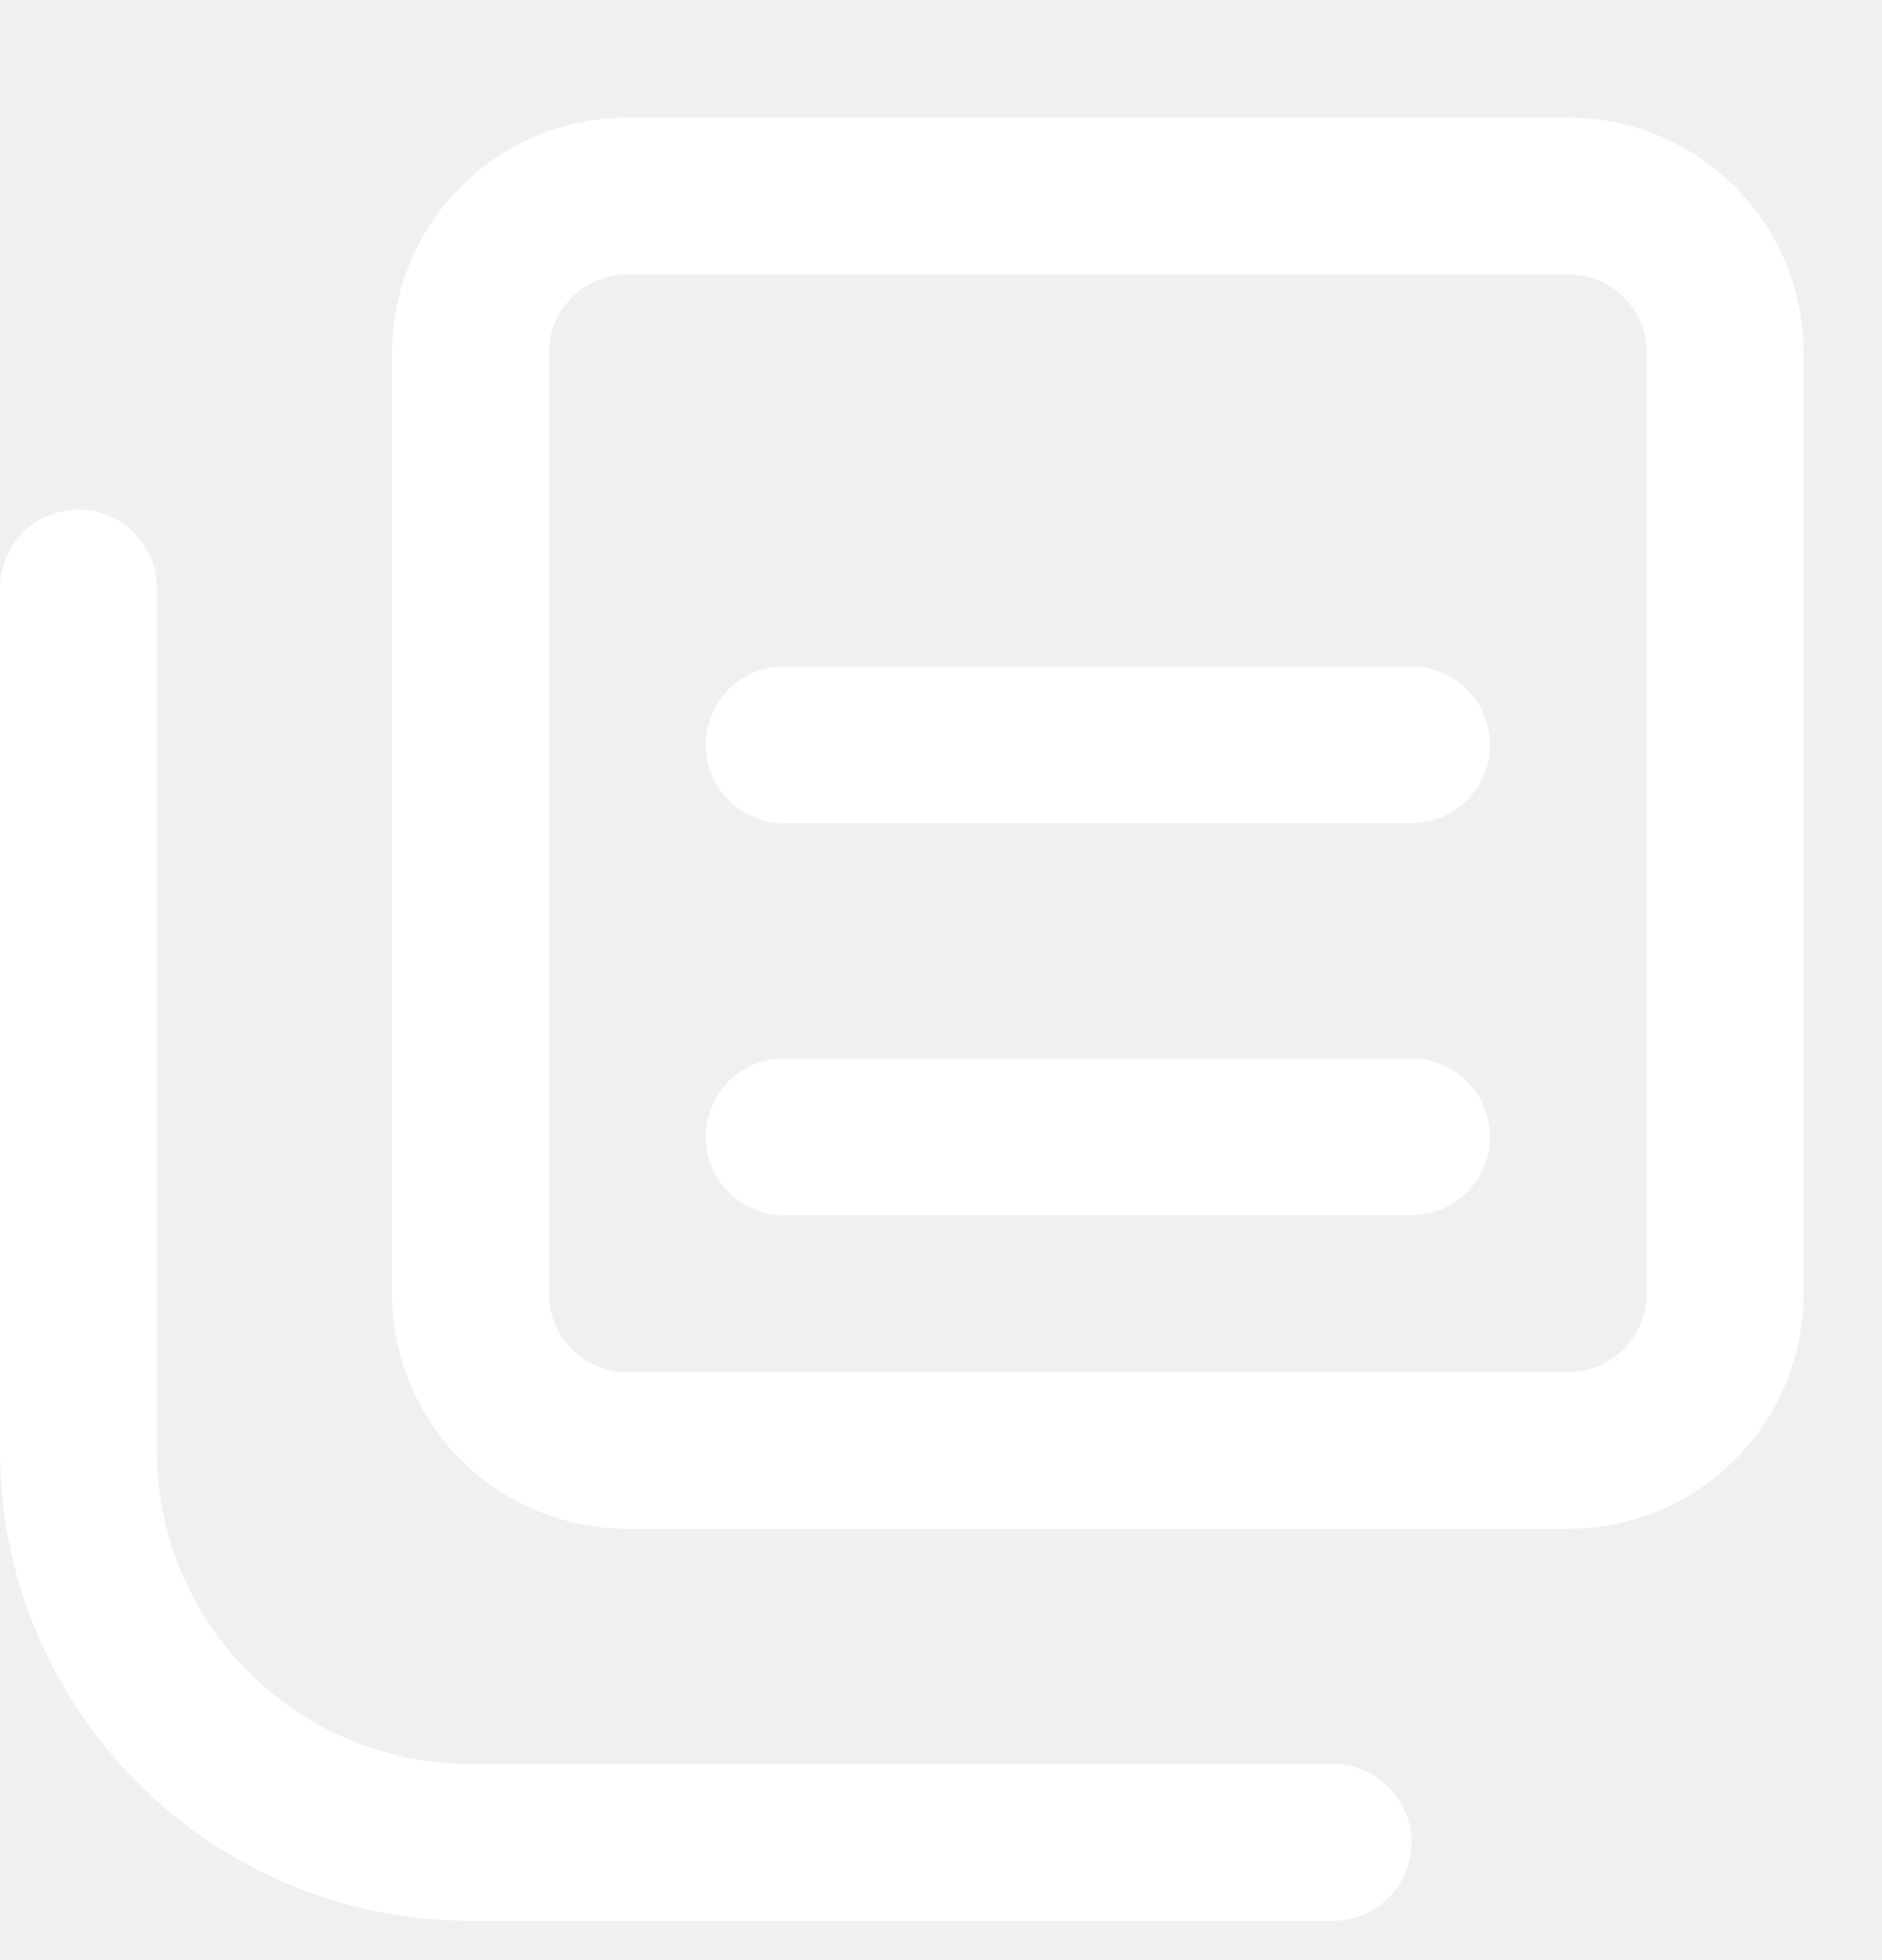
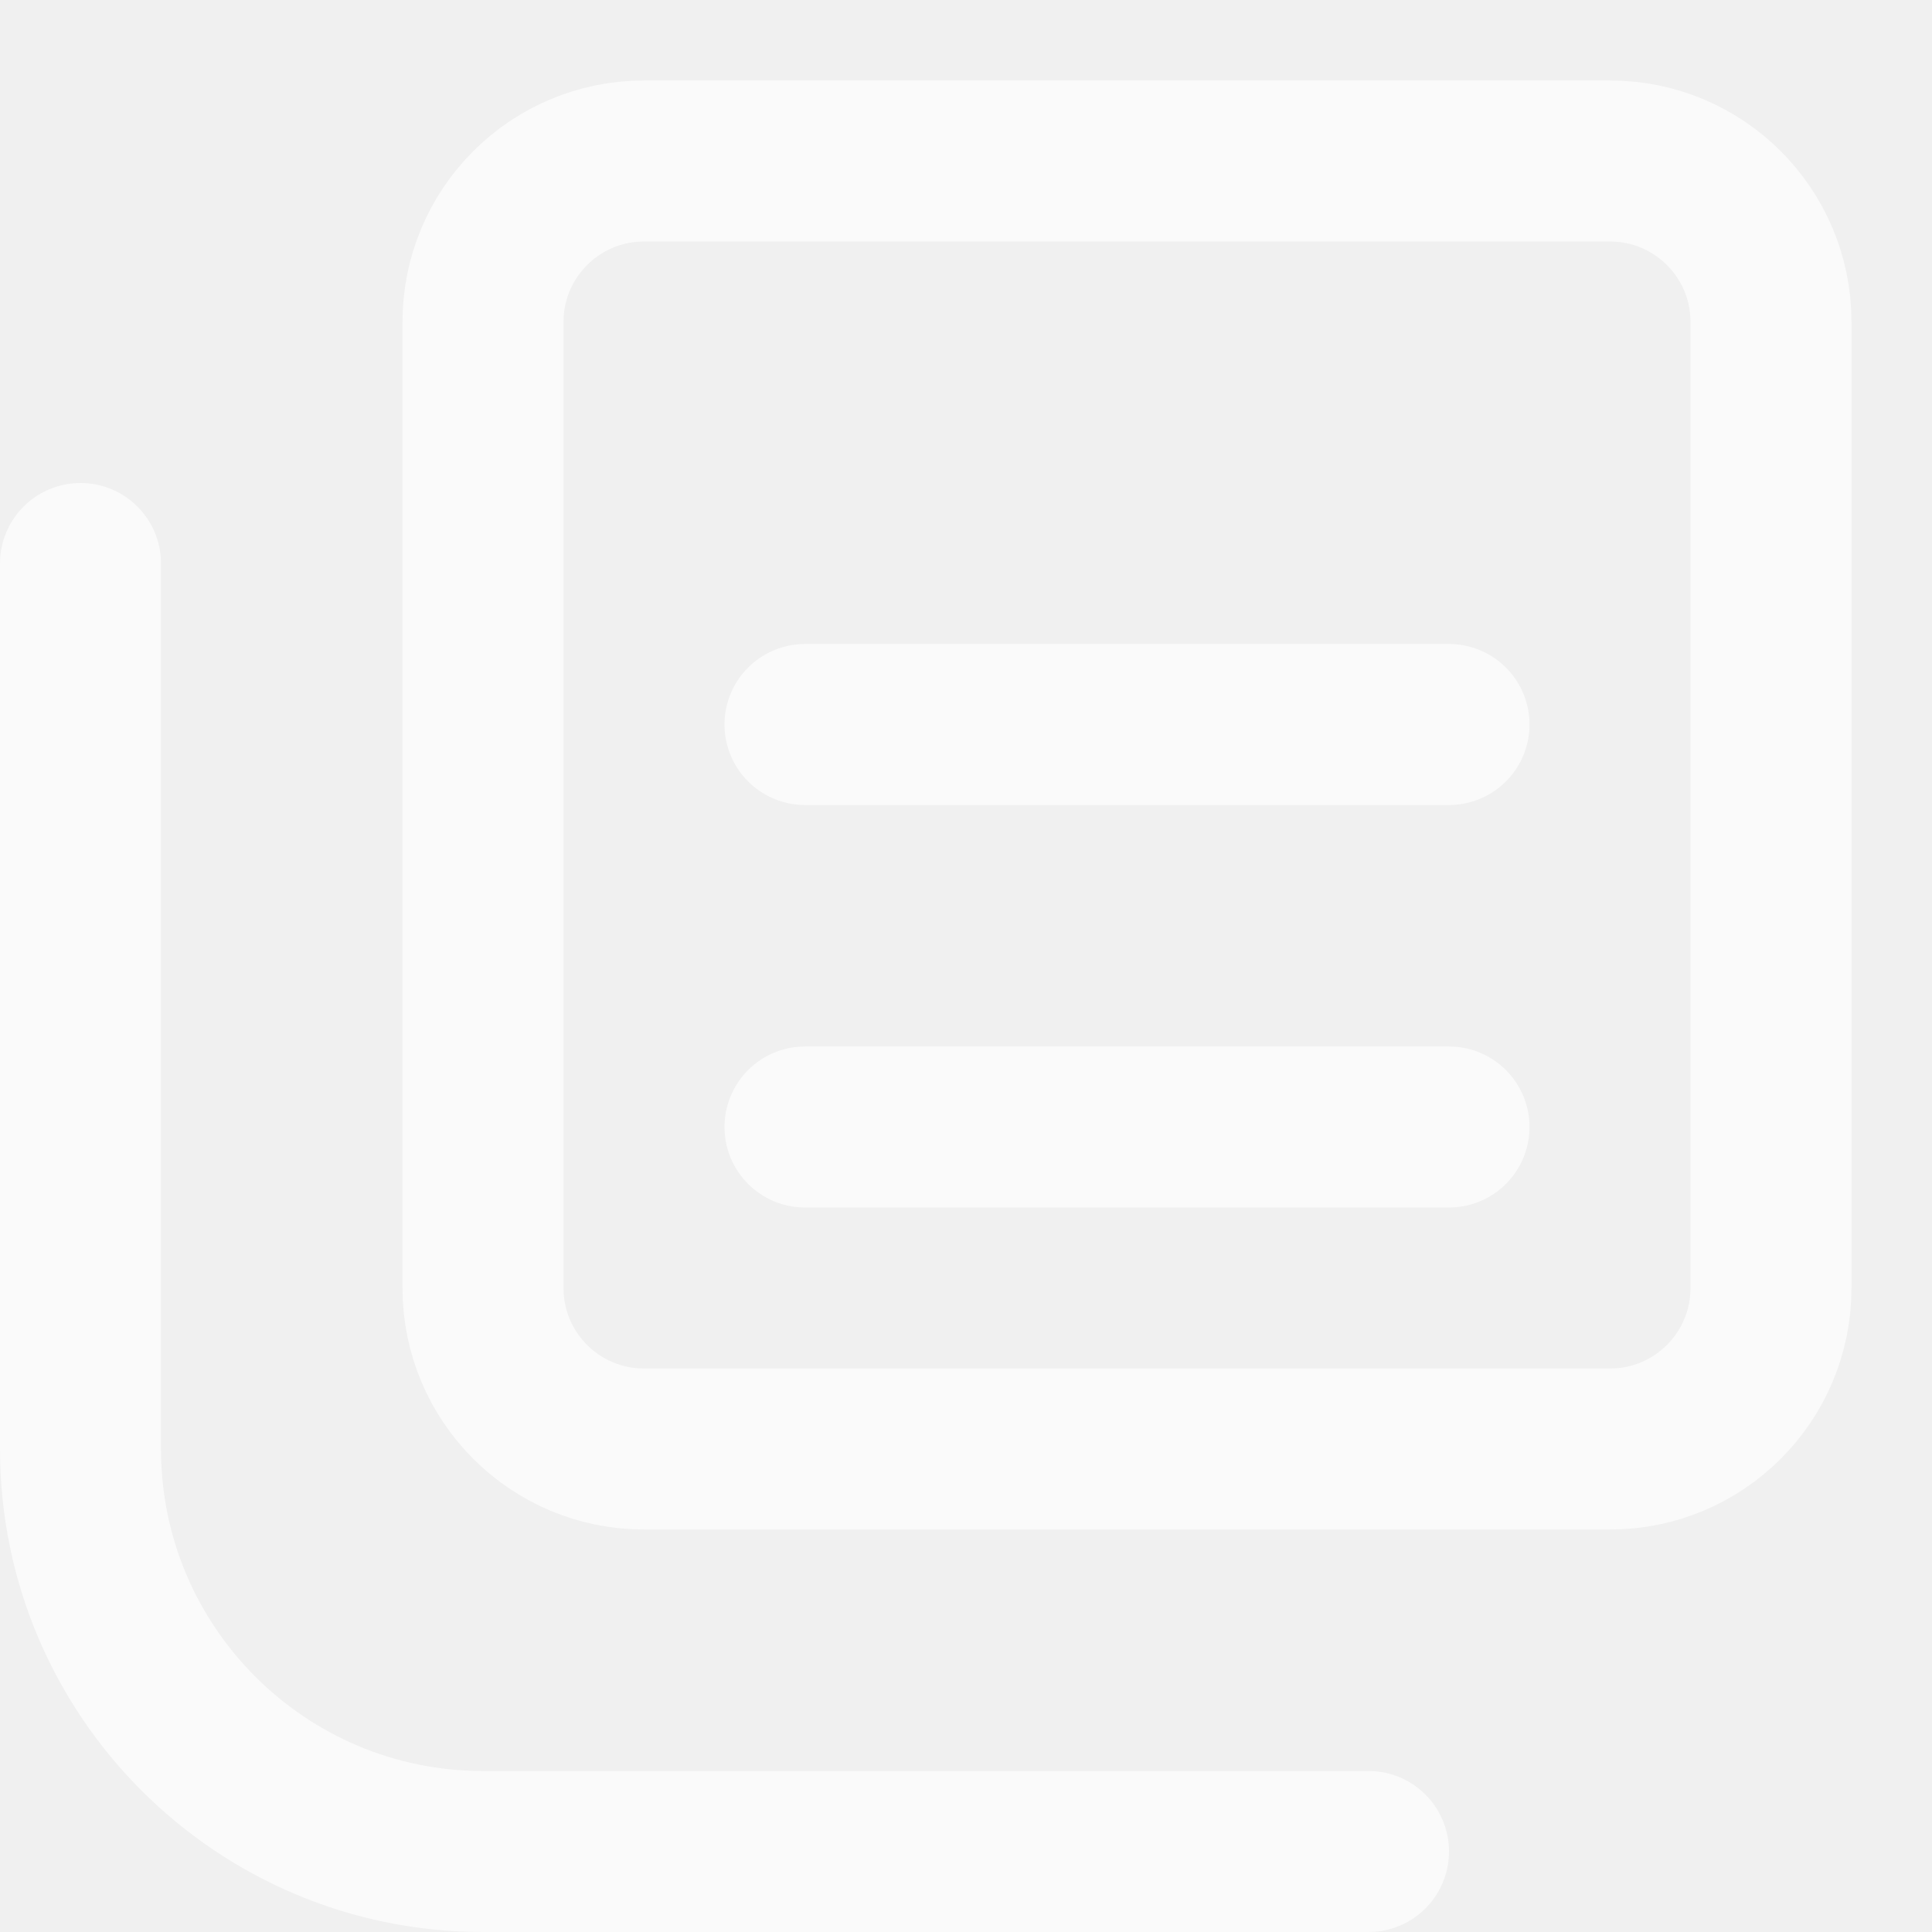
- <svg xmlns="http://www.w3.org/2000/svg" width="24" height="25" viewBox="0 0 24 25" fill="none">
-   <path d="M6 4.5C6 3.395 6.895 2.5 8 2.5H20C21.105 2.5 22 3.395 22 4.5V16.5C22 17.605 21.105 18.5 20 18.5H8C6.895 18.5 6 17.605 6 16.5V4.5Z" stroke="white" stroke-width="2" stroke-linejoin="round" />
-   <path d="M17 23.5H6C3.239 23.5 1 21.261 1 18.5V7.5" stroke="white" stroke-width="2" stroke-linecap="round" stroke-linejoin="round" />
-   <path d="M10 14.5H18M10 9.5H18" stroke="white" stroke-width="2" stroke-linecap="round" />
+ <svg xmlns="http://www.w3.org/2000/svg" width="24" height="24" viewBox="0 0 24 24" fill="none">
+   <path d="M6 4C6 2.895 6.895 2 8 2H20C21.105 2 22 2.895 22 4V16C22 17.105 21.105 18 20 18H8C6.895 18 6 17.105 6 16V4Z" stroke="#FAFAFA" stroke-width="2" stroke-linejoin="round" />
+   <path d="M17 23H6C3.239 23 1 20.761 1 18V7" stroke="#FAFAFA" stroke-width="2" stroke-linecap="round" stroke-linejoin="round" />
+   <path d="M10 14H18M10 9H18" stroke="#FAFAFA" stroke-width="2" stroke-linecap="round" />
</svg>
